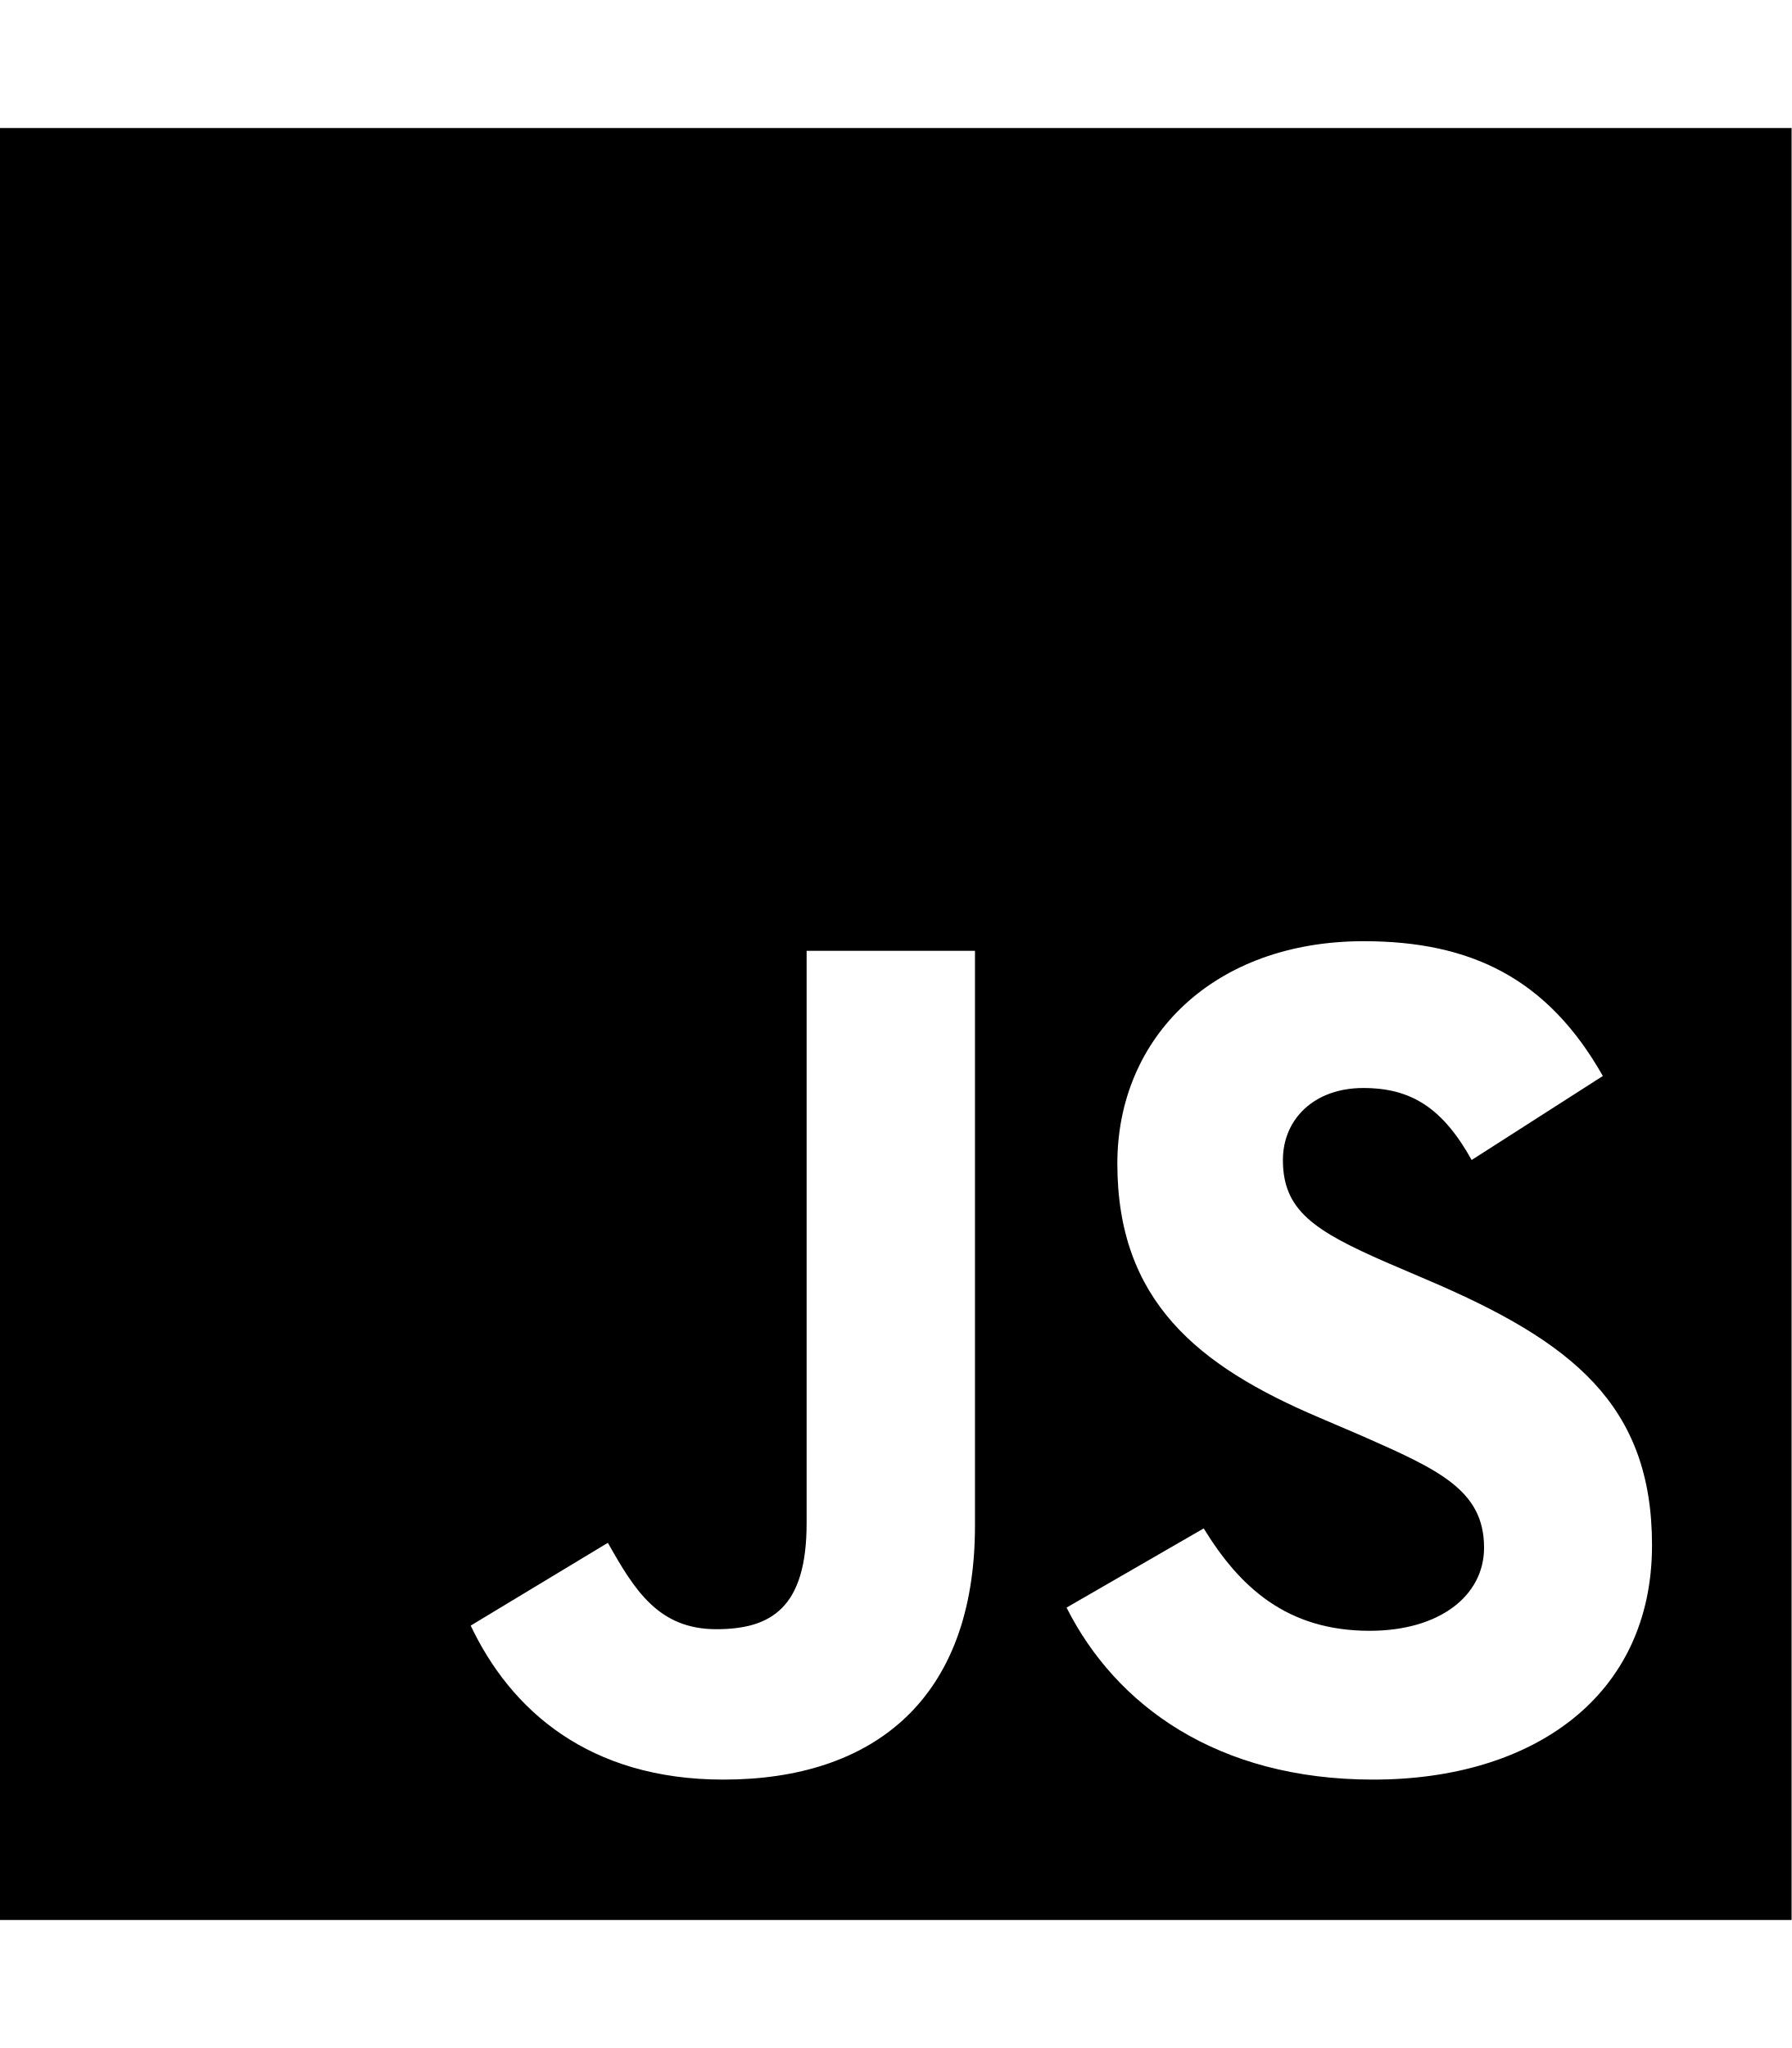
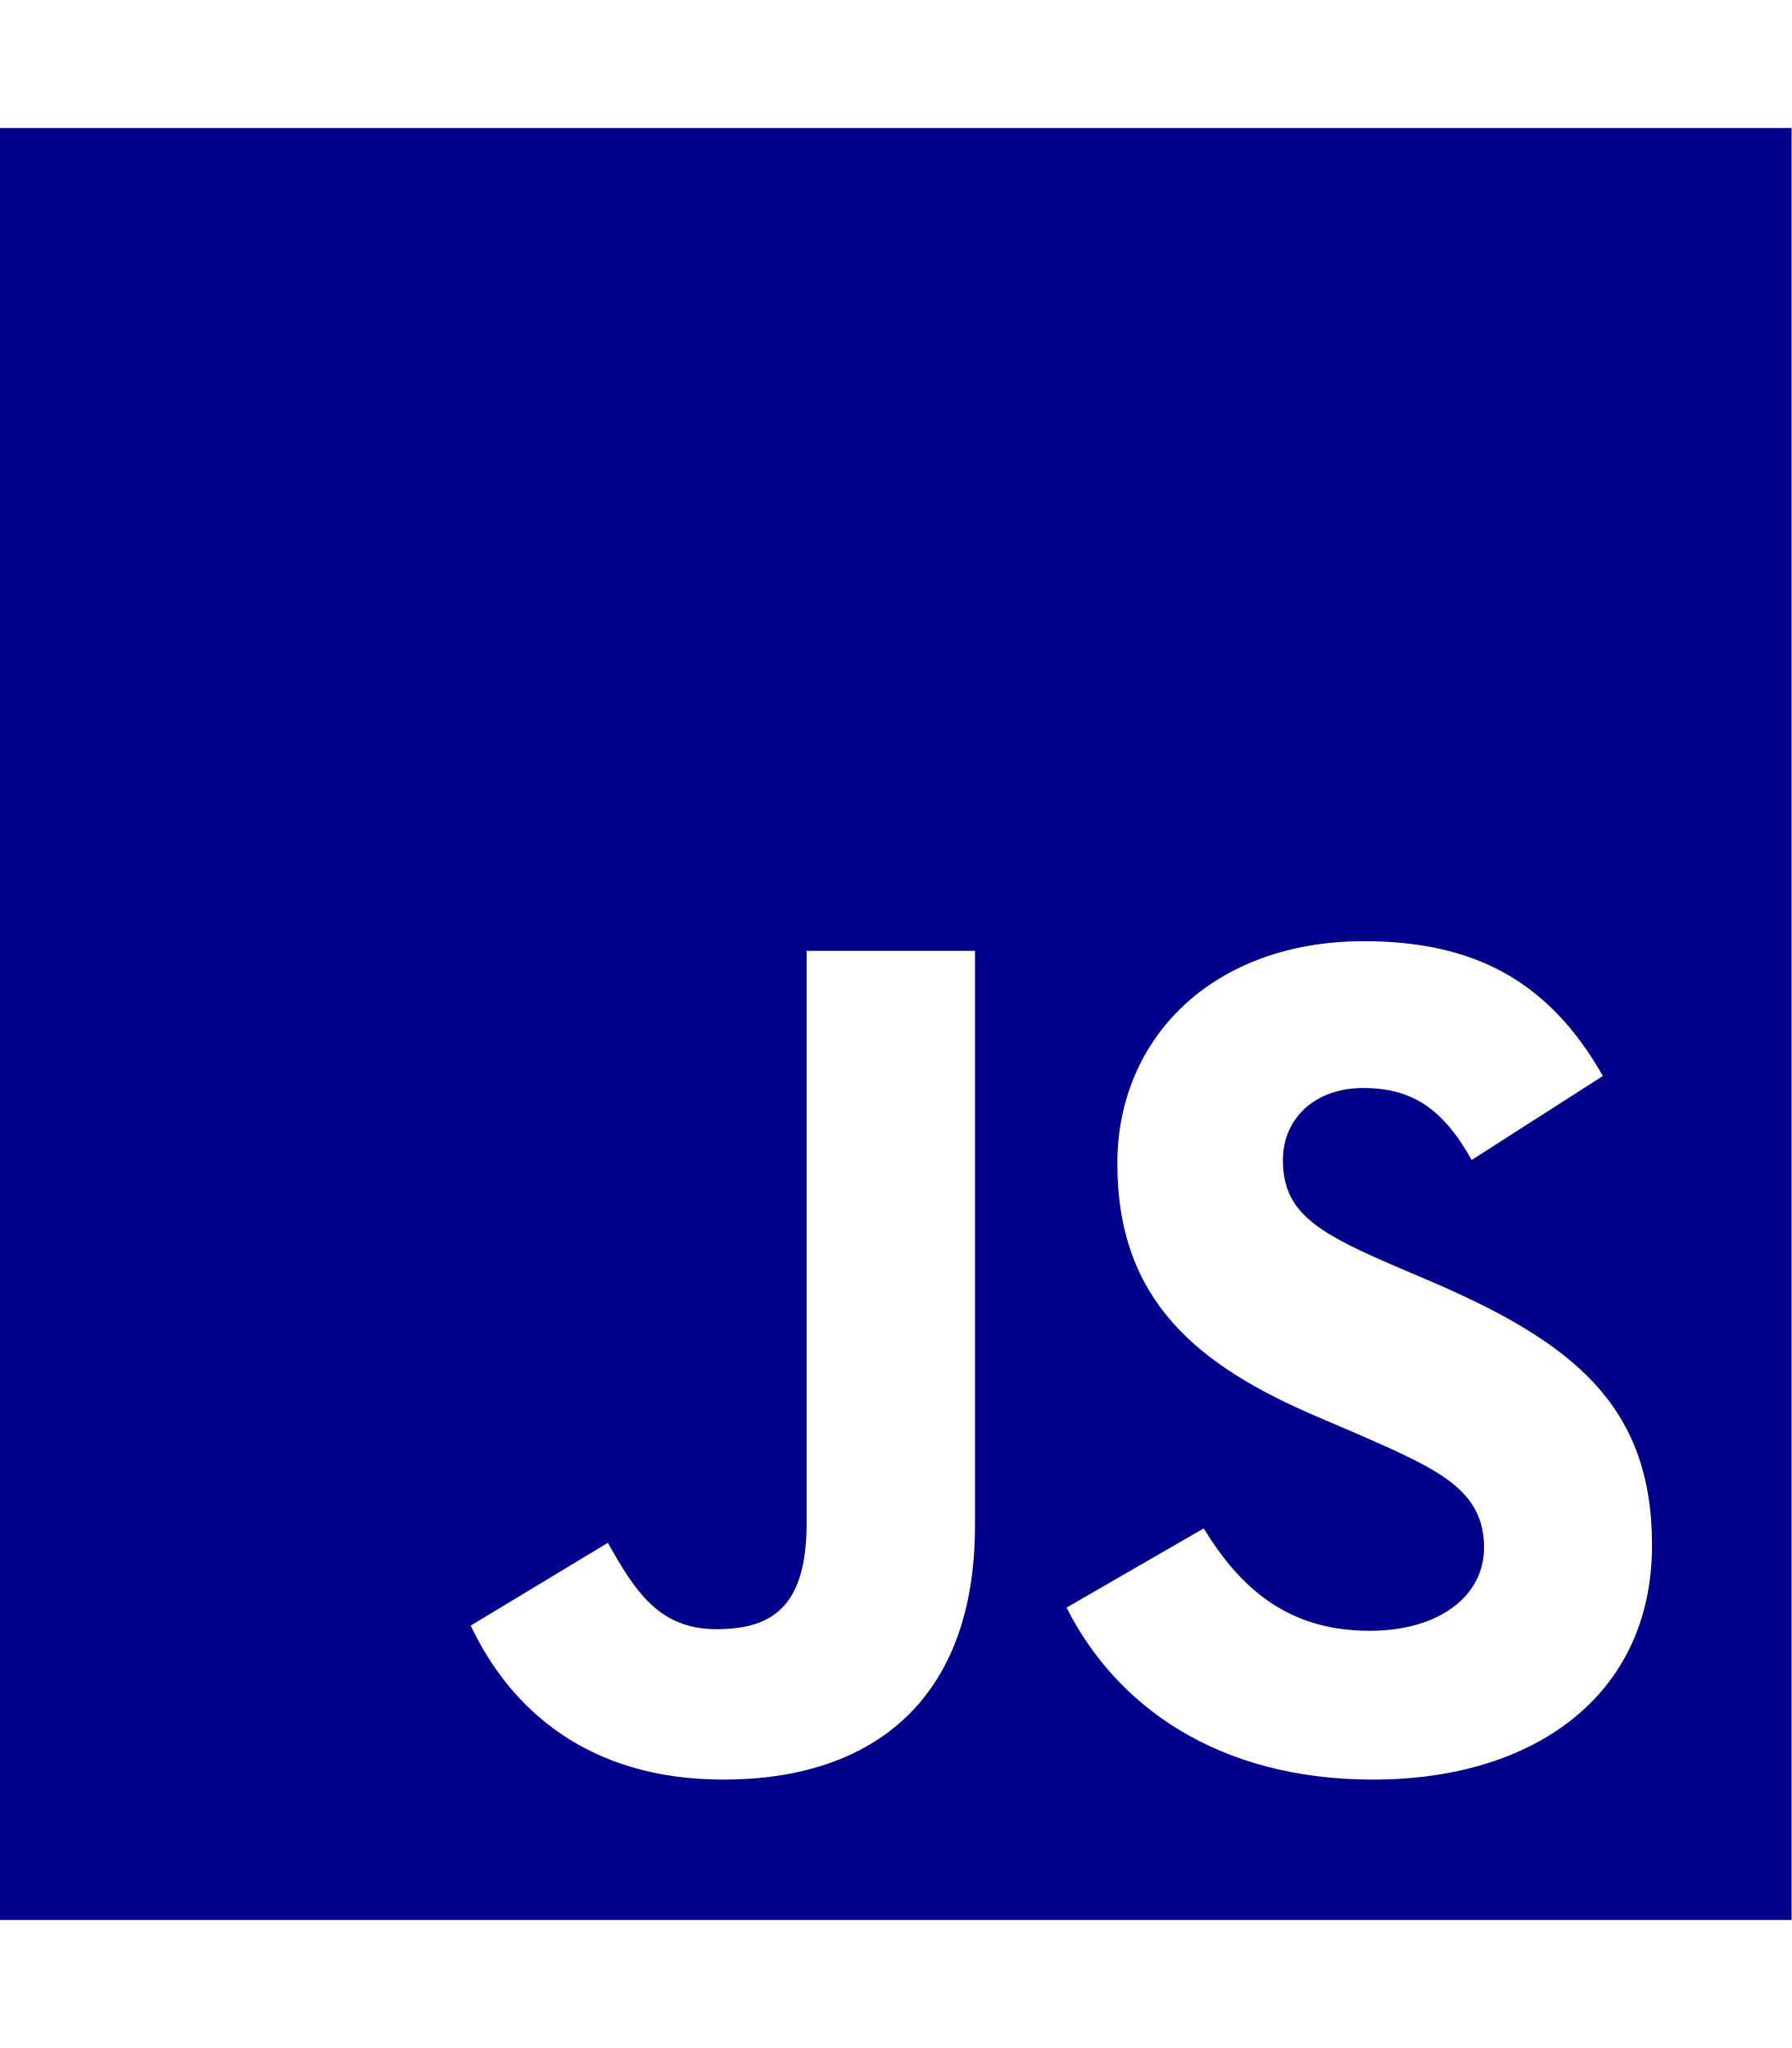
- <svg xmlns="http://www.w3.org/2000/svg" viewBox="0 0 448 512">
+ <svg xmlns="http://www.w3.org/2000/svg" viewBox="0 0 448 512" fill="darkblue">
  <path d="M0 32v448h448V32H0zm243.8 349.4c0 43.6-25.6 63.5-62.9 63.5-33.7 0-53.2-17.4-63.2-38.5l34.3-20.7c6.6 11.7 12.6 21.6 27.1 21.6 13.8 0 22.6-5.4 22.6-26.5V237.7h42.1v143.7zm99.6 63.5c-39.1 0-64.4-18.6-76.7-43l34.3-19.8c9 14.7 20.8 25.6 41.5 25.6 17.4 0 28.6-8.7 28.6-20.8 0-14.4-11.4-19.5-30.7-28l-10.5-4.5c-30.4-12.9-50.5-29.2-50.5-63.5 0-31.6 24.1-55.6 61.6-55.6 26.8 0 46 9.3 59.8 33.7L368 290c-7.2-12.9-15-18-27.1-18-12.3 0-20.1 7.8-20.1 18 0 12.6 7.8 17.7 25.9 25.6l10.5 4.5c35.8 15.3 55.9 31 55.9 66.2 0 37.8-29.8 58.6-69.7 58.6z" />
</svg>
